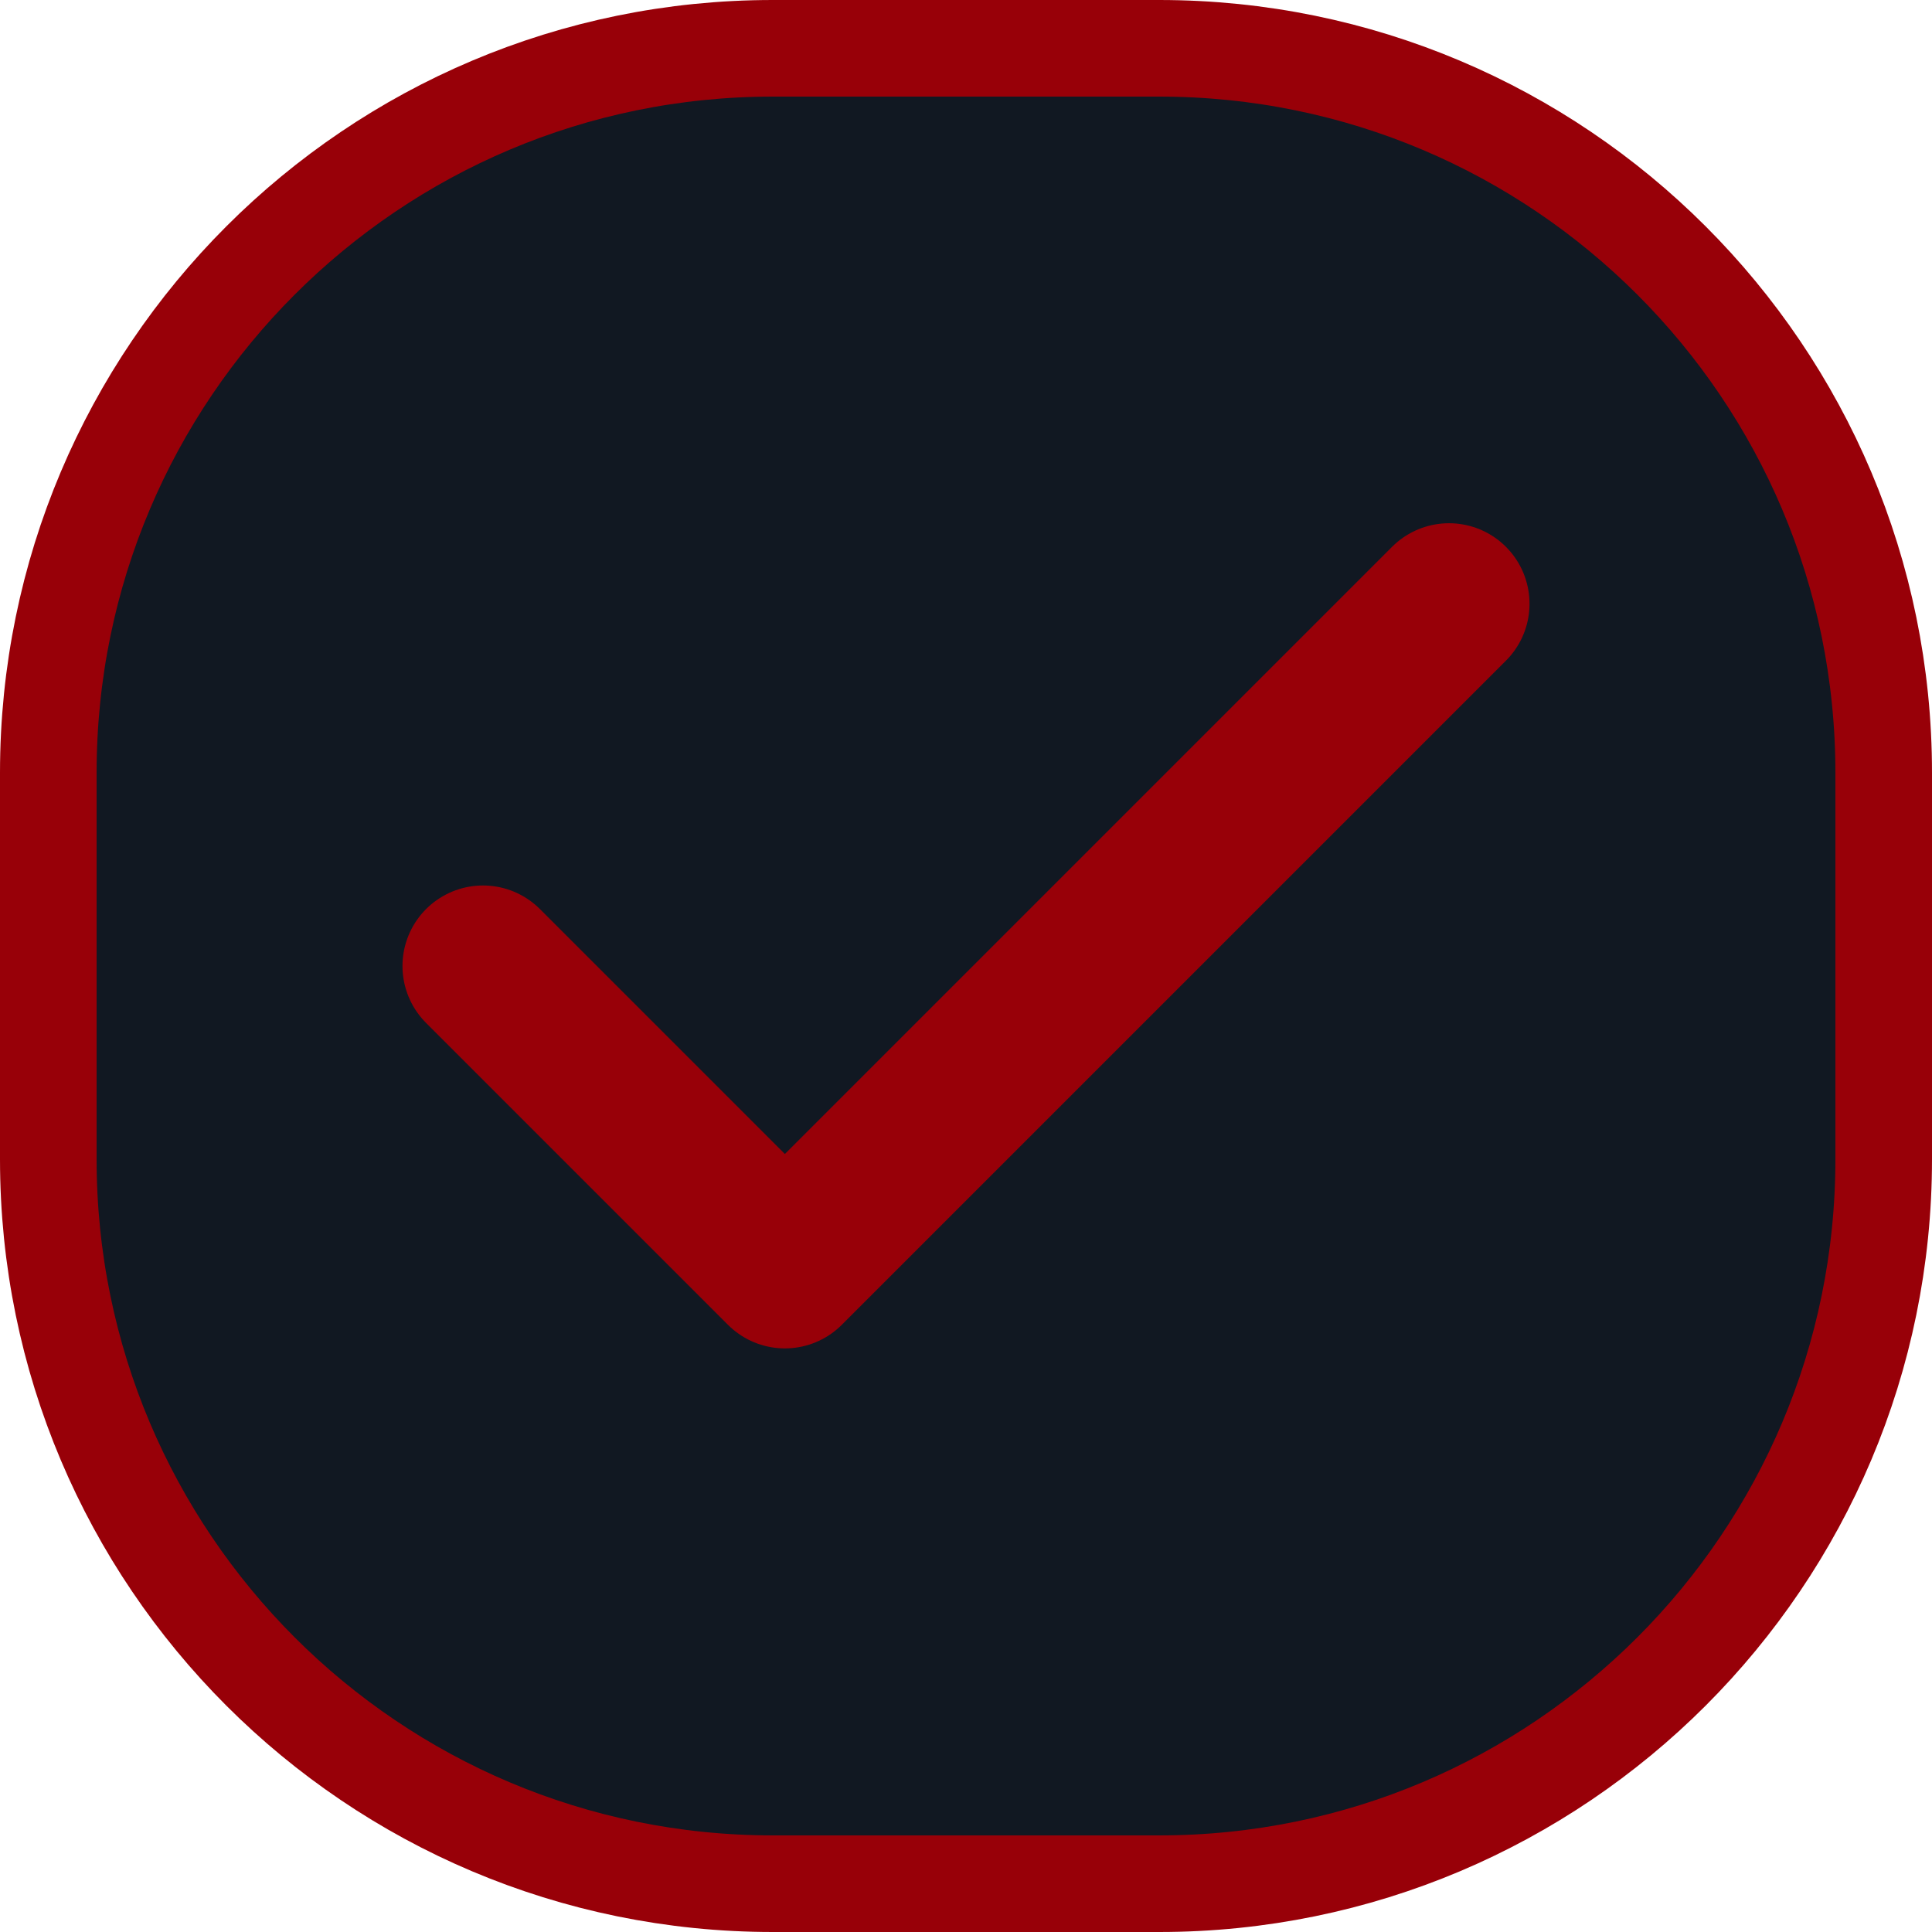
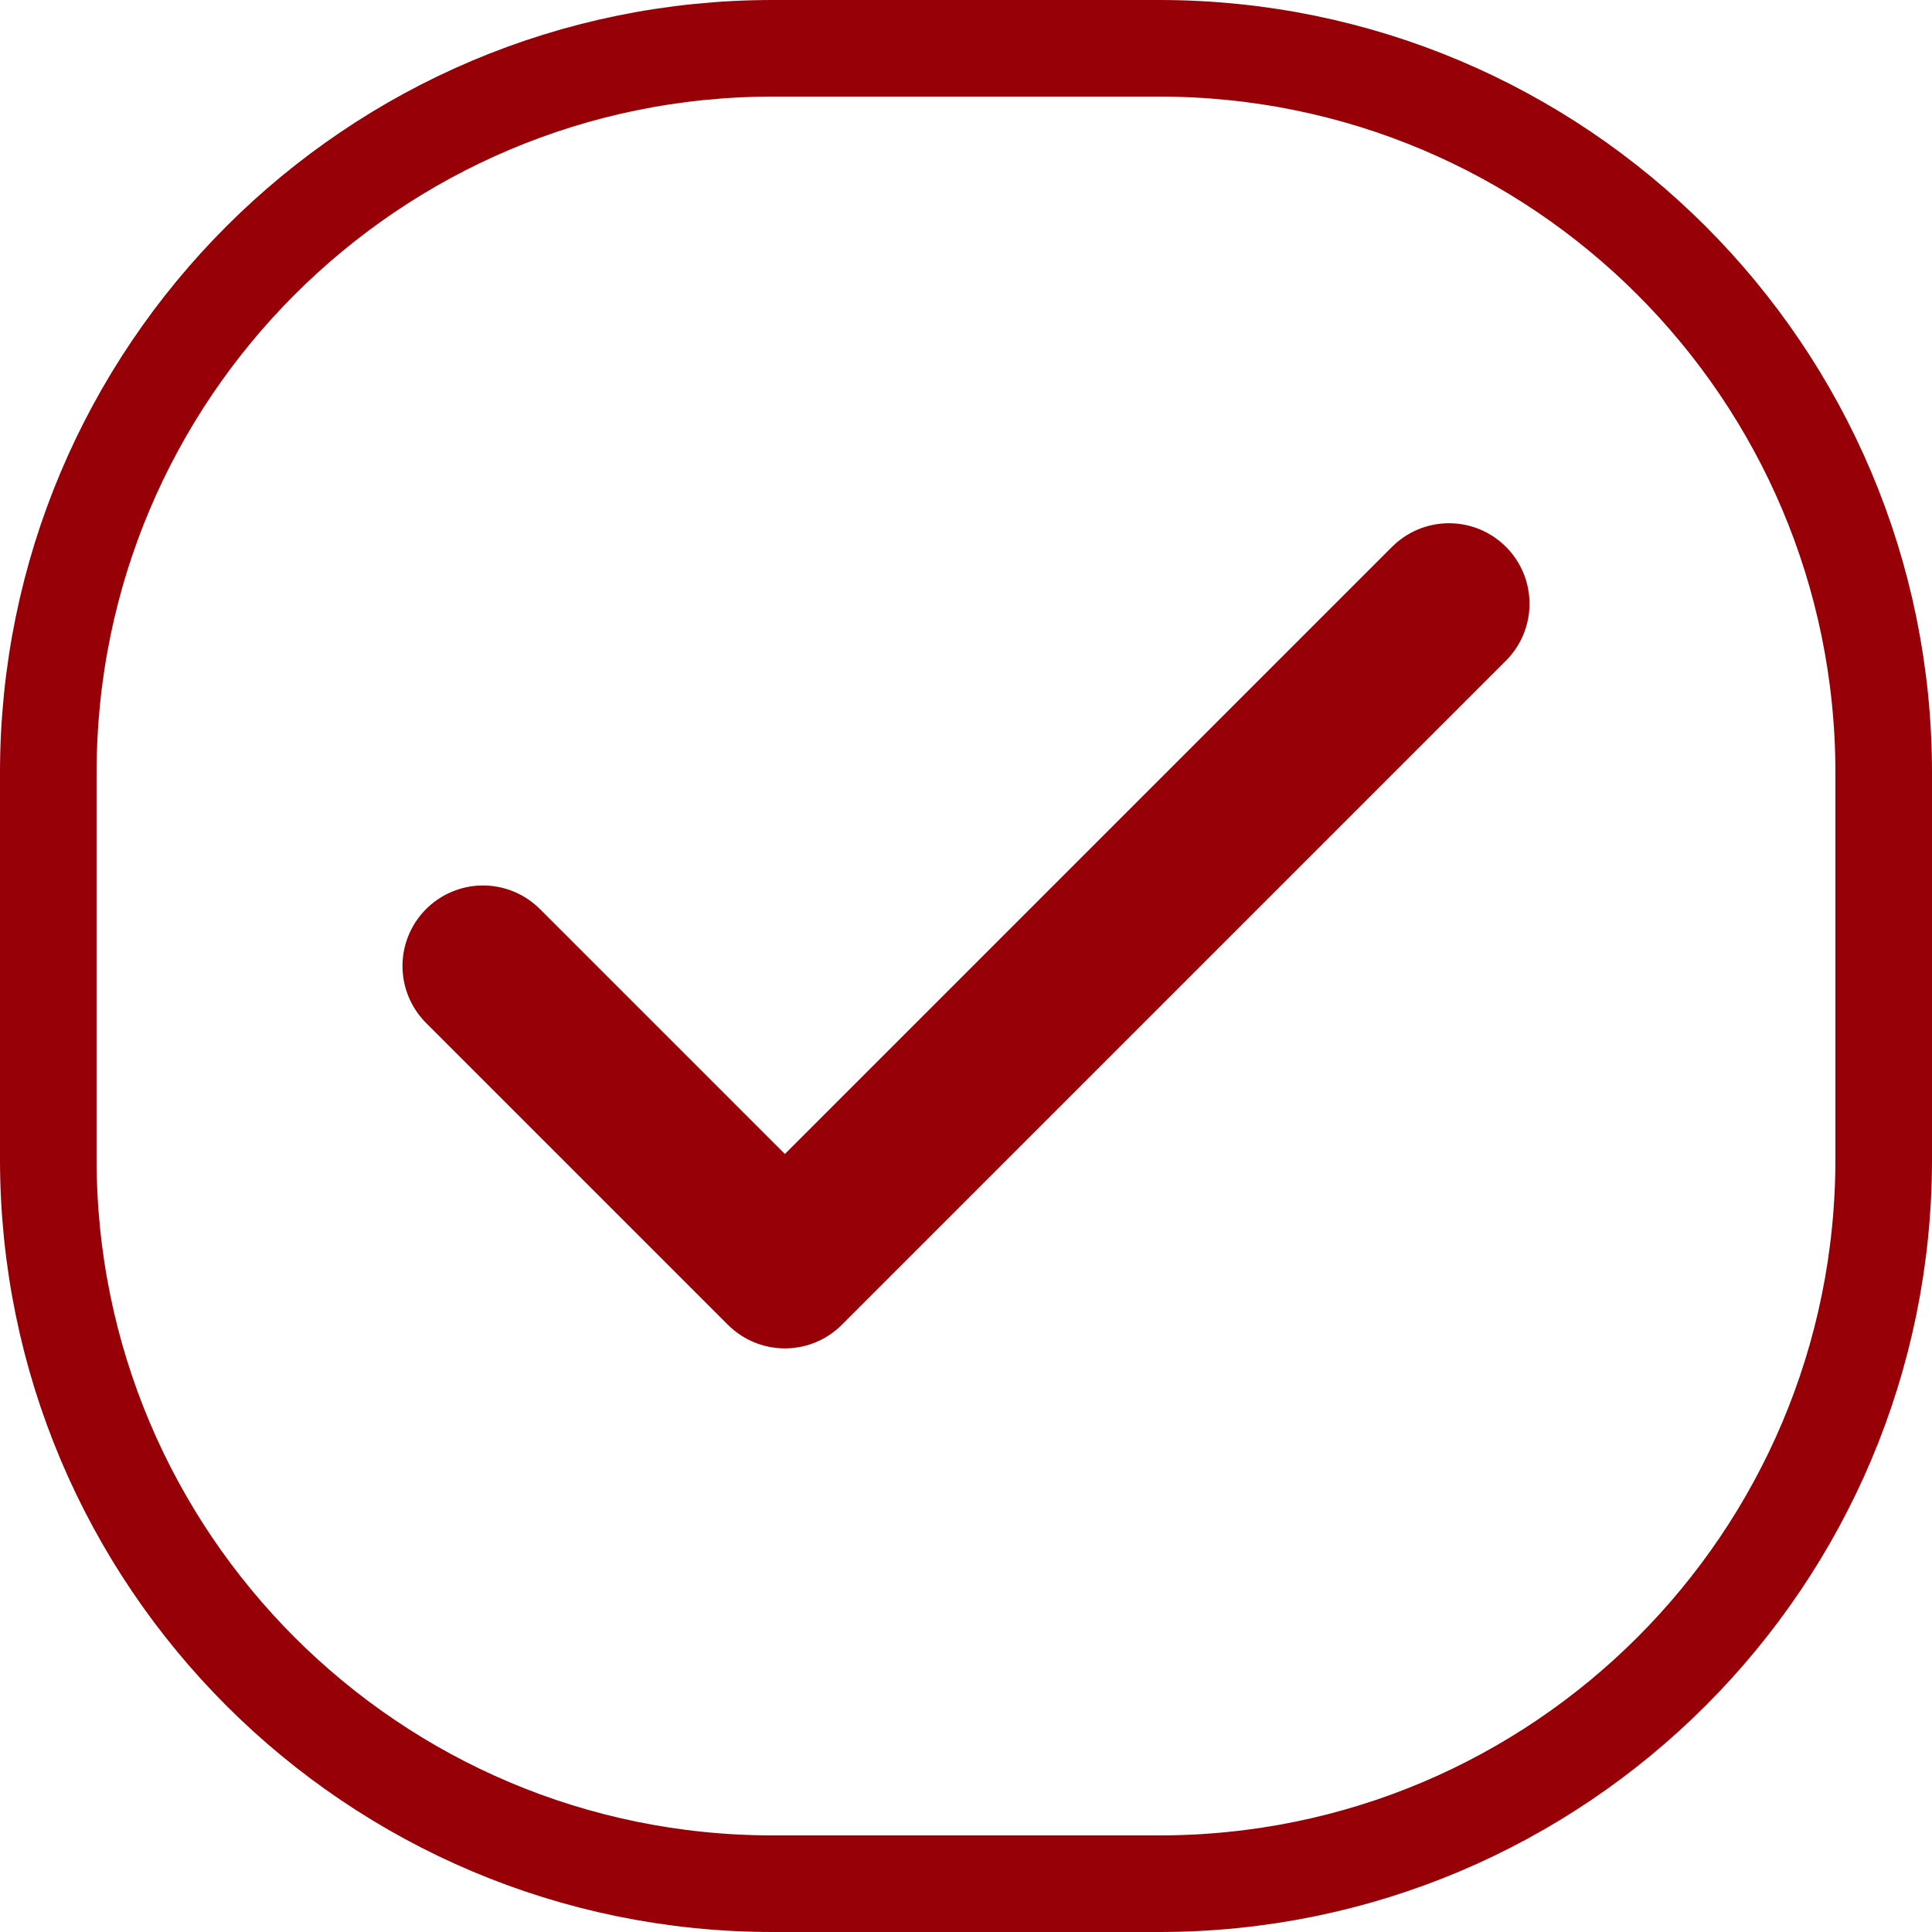
<svg xmlns="http://www.w3.org/2000/svg" width="20" height="20" viewBox="0 0 20 20" fill="none">
-   <rect x="0.5" y="0.5" width="19" height="19" rx="7.5" fill="#111822" />
+   <rect x="0.5" y="0.5" width="19" height="19" rx="7.5" />
  <rect x="0.5" y="0.5" width="19" height="19" rx="7.5" stroke="#980008" />
  <path d="M15 6.25L8.125 13.125L5 10" stroke="#980008" stroke-width="1.667" stroke-linecap="round" stroke-linejoin="round" />
</svg>
